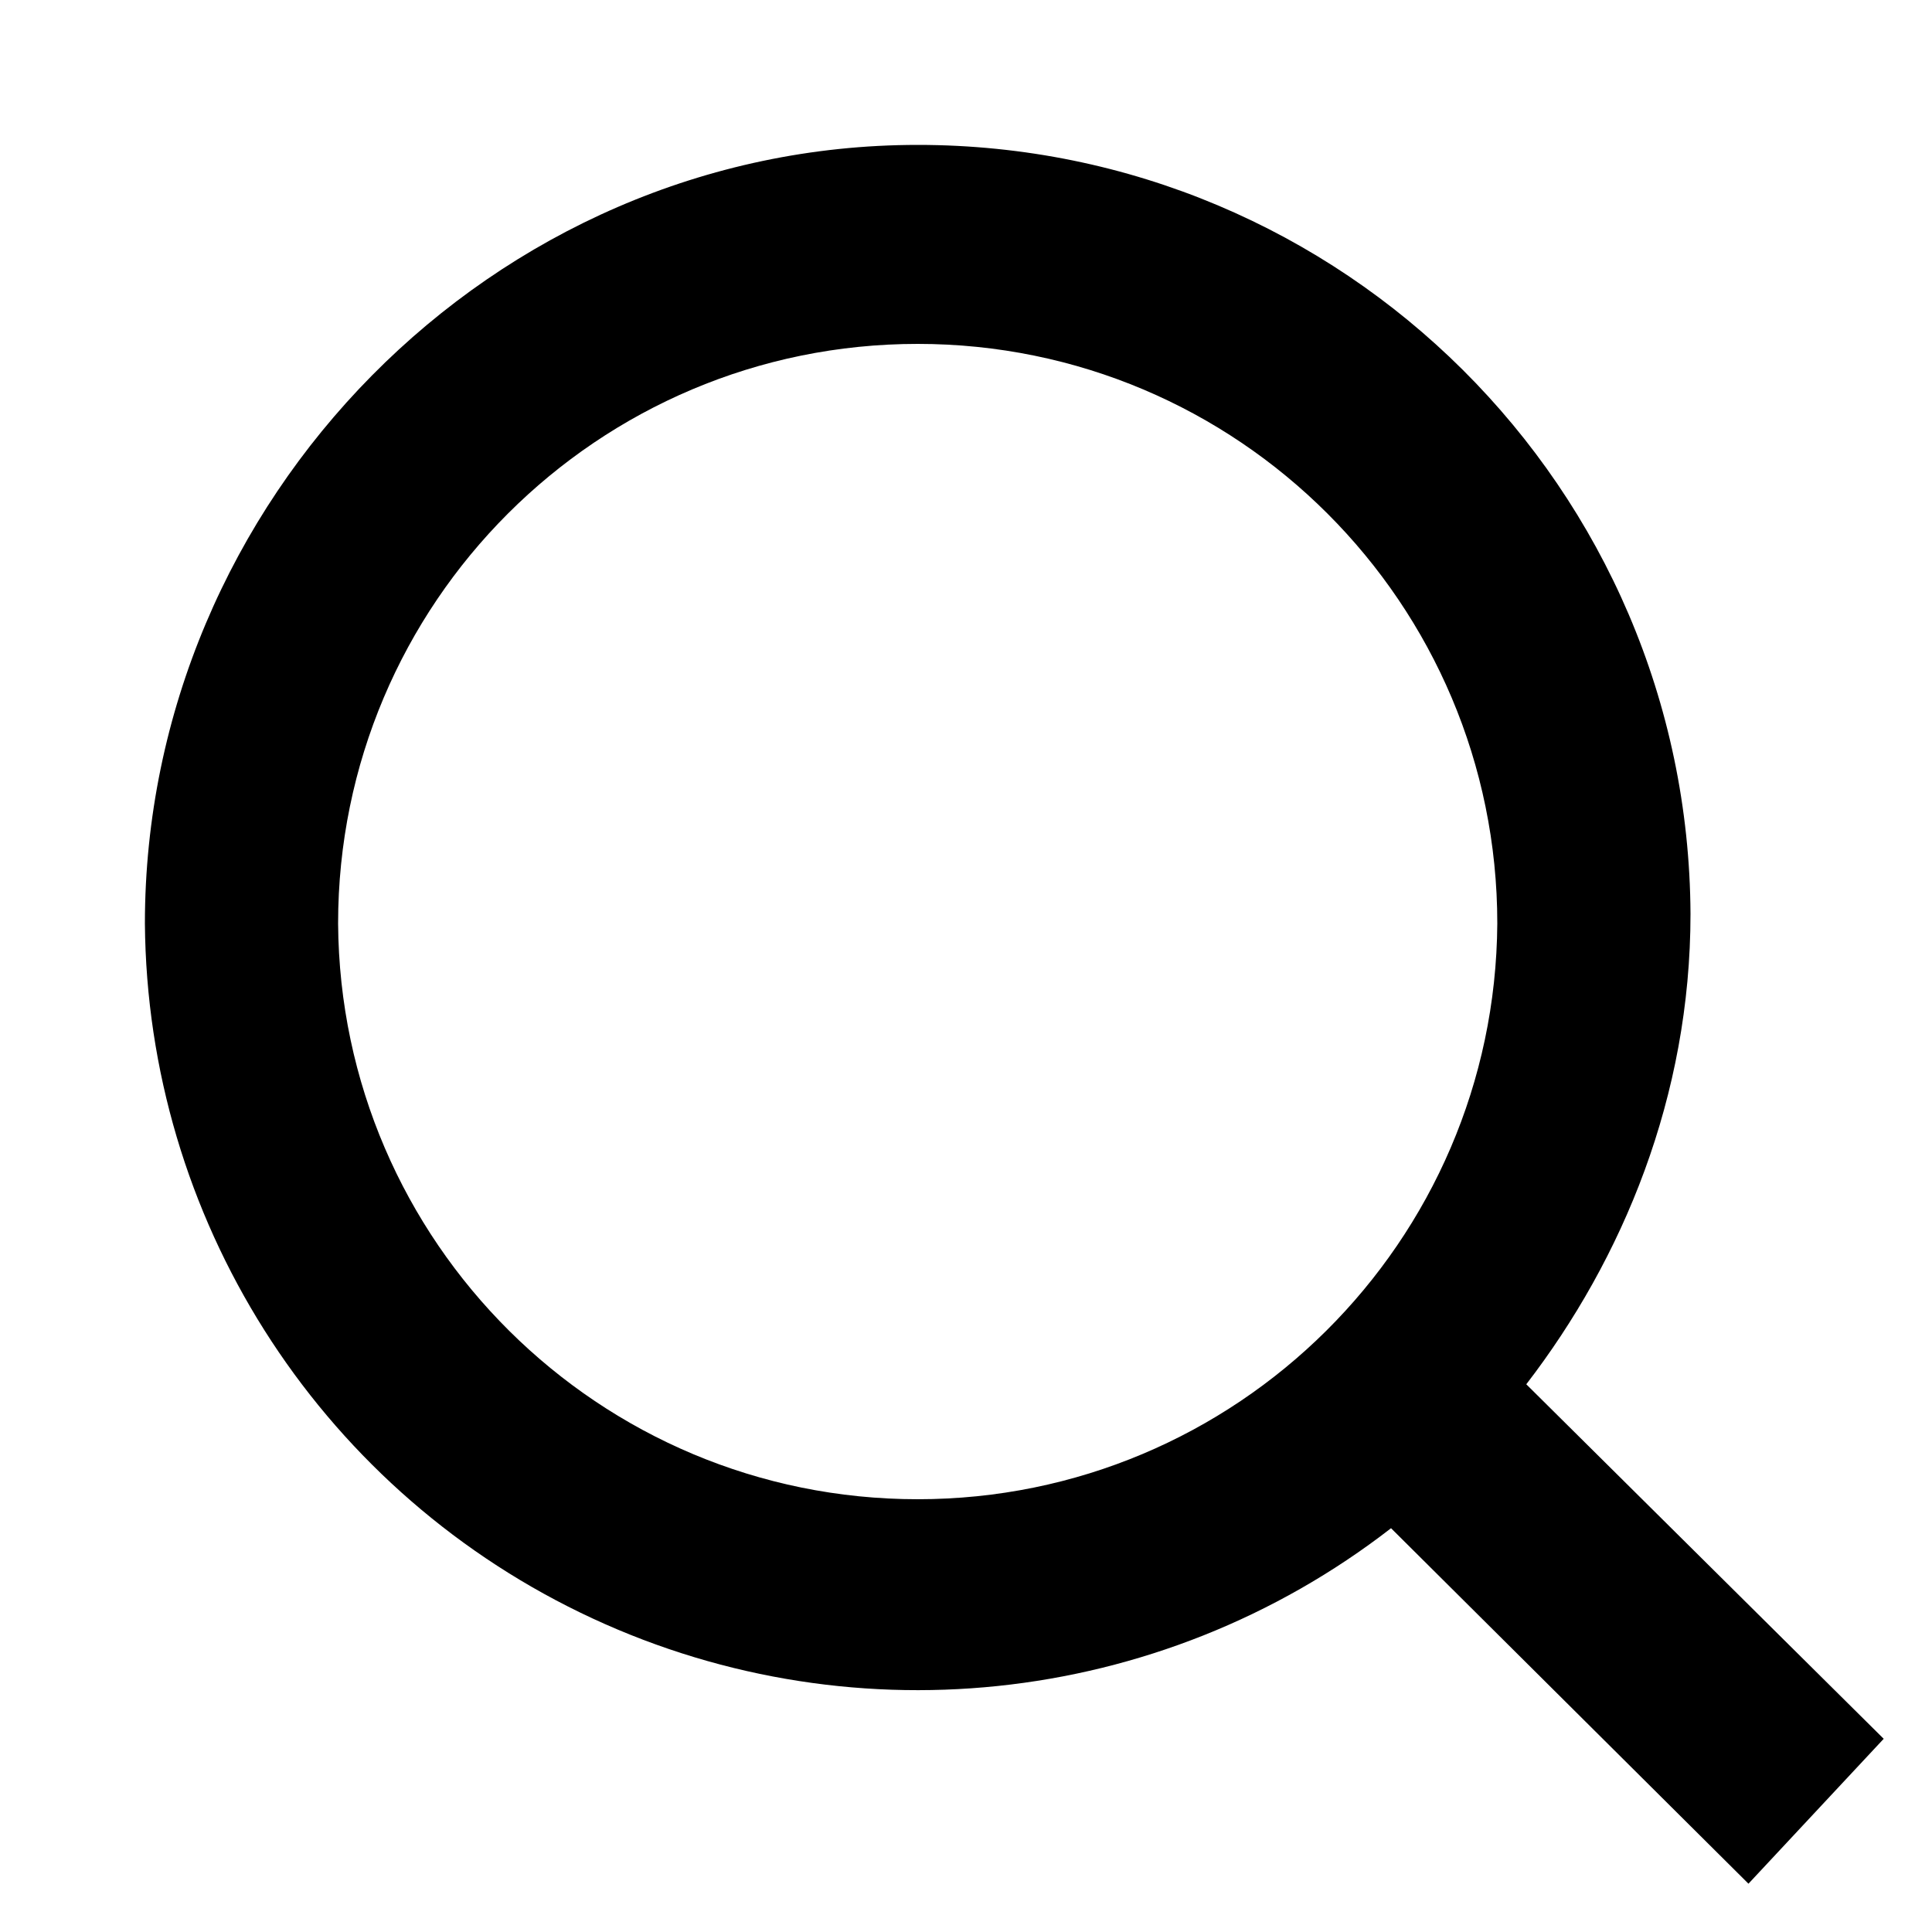
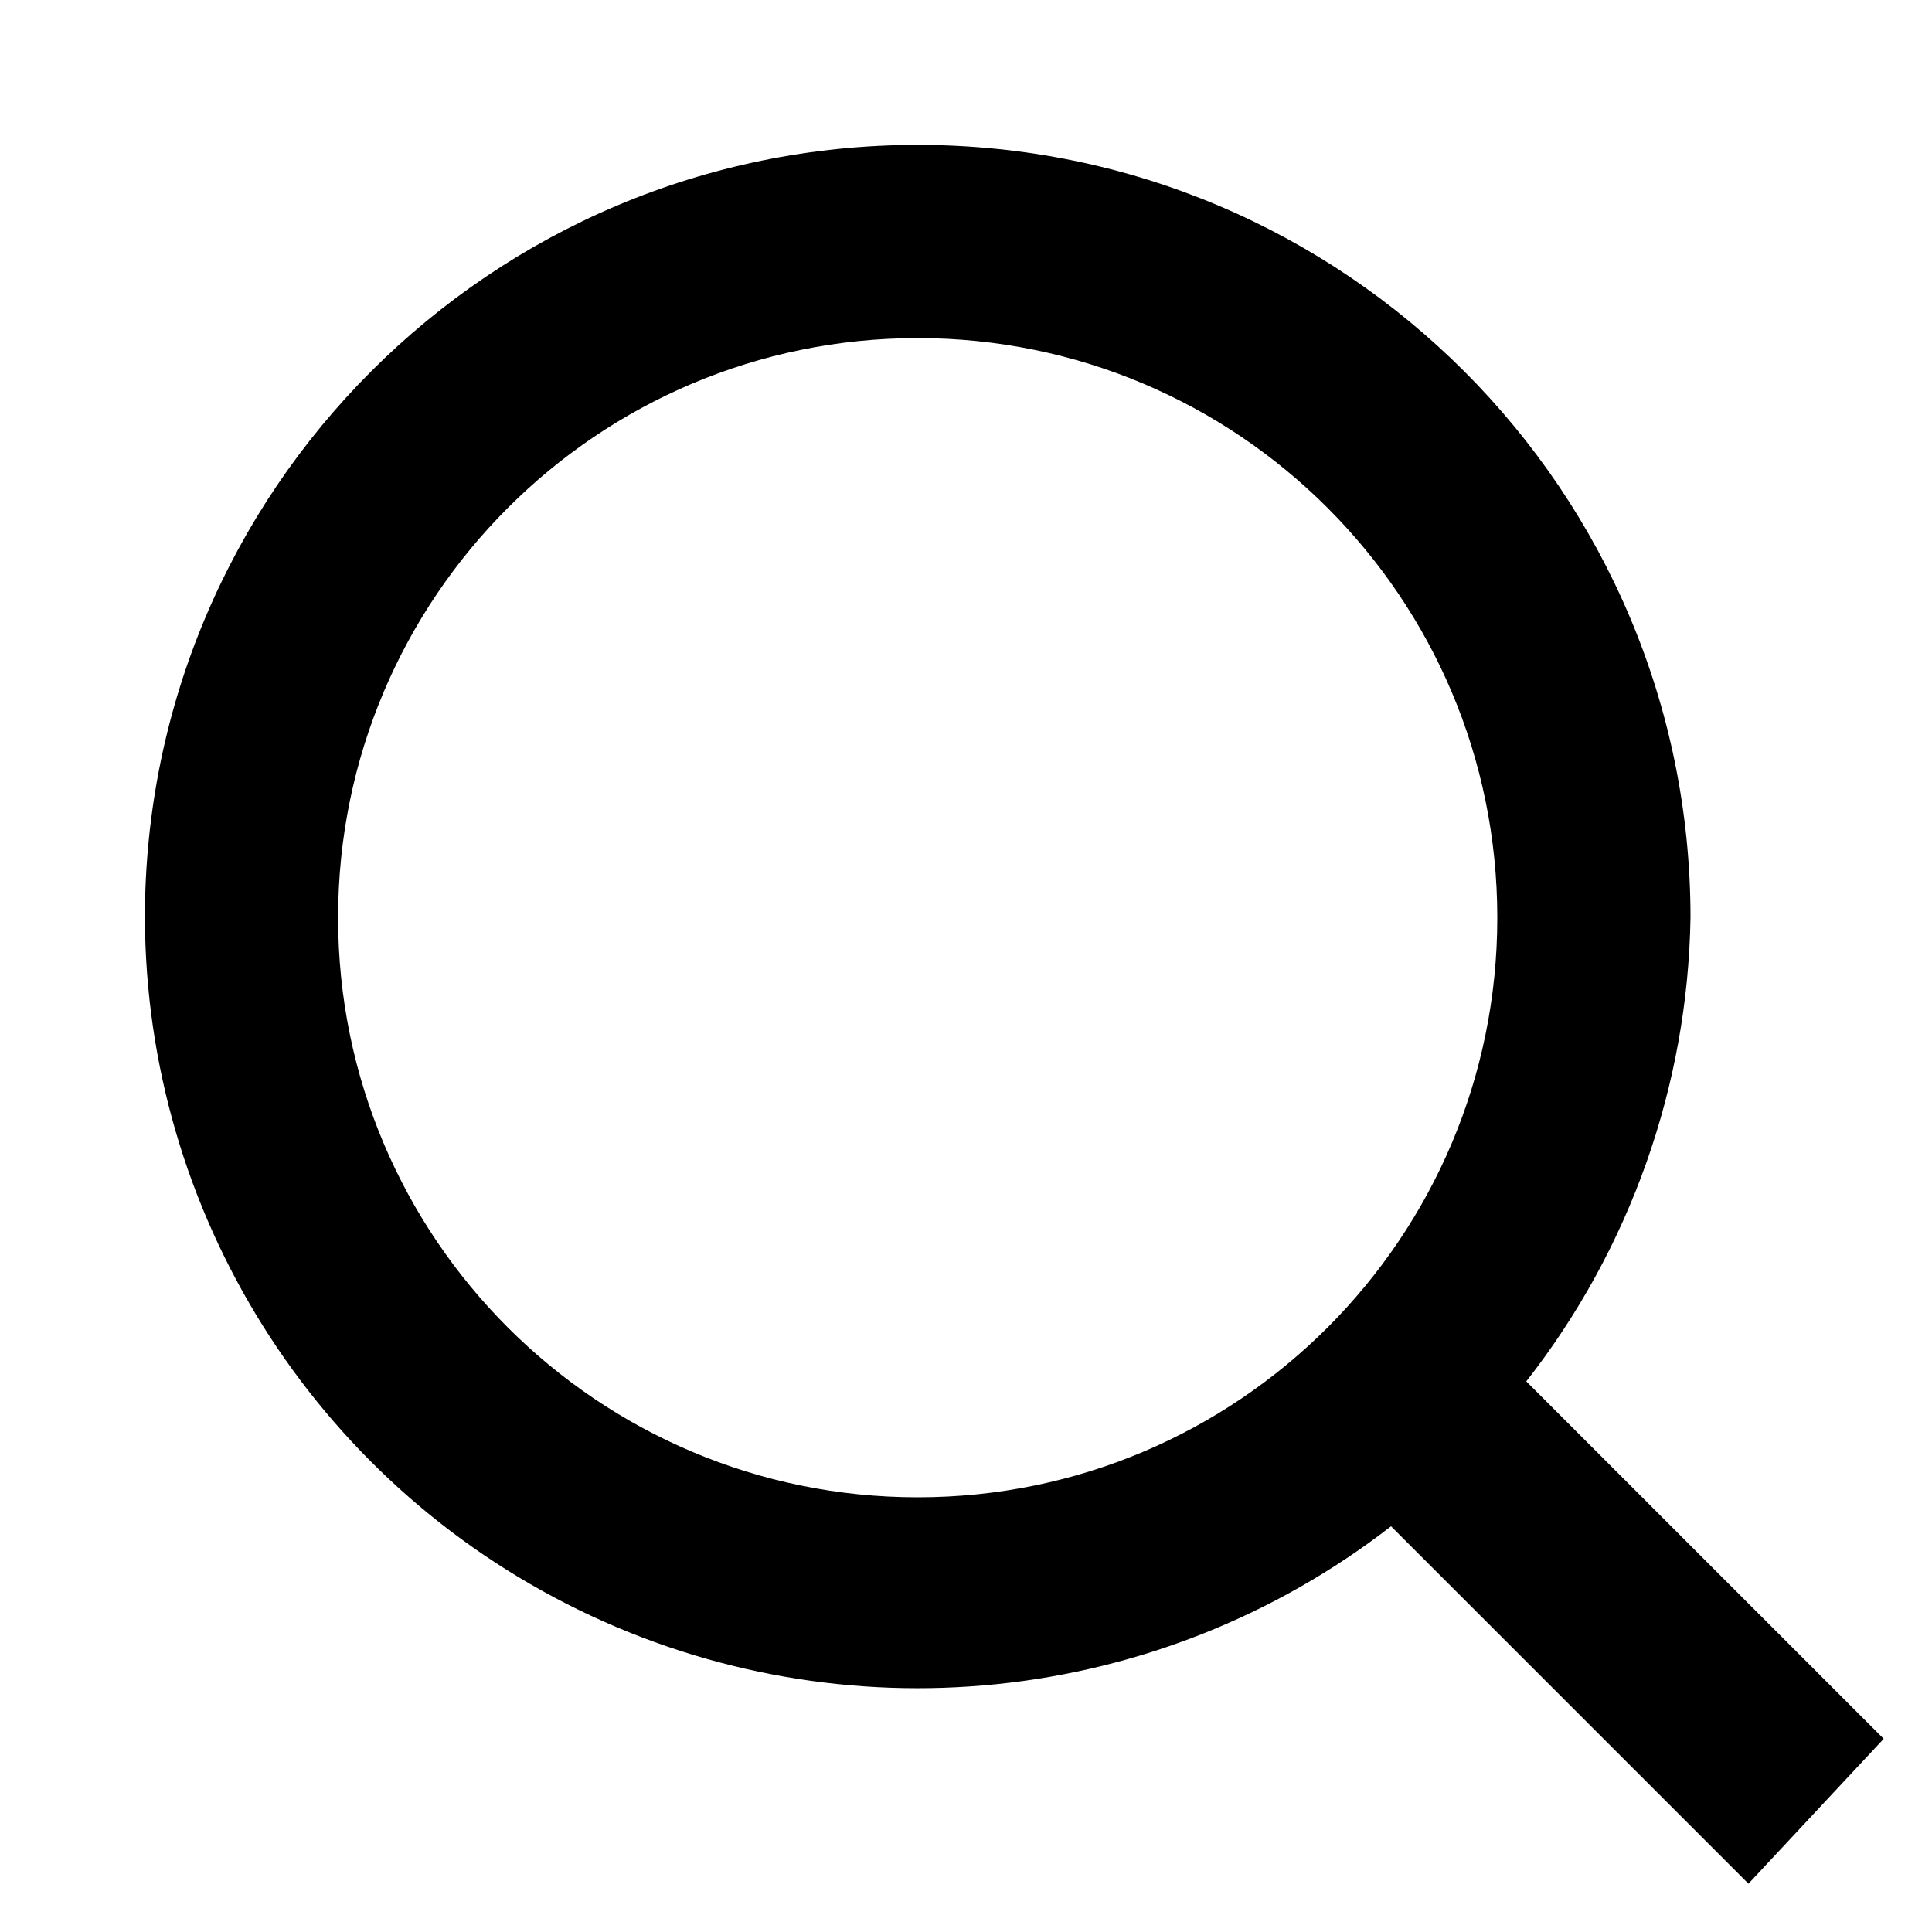
<svg xmlns="http://www.w3.org/2000/svg" width="20" height="20" fill="none">
-   <path fill="#000" d="m19.5 18-3.7-3.67c1-1.3 1.7-2.98 1.7-4.87a8 8 0 0 0-8-7.96c-4.4 0-8 3.68-8 8.06a8 8 0 0 0 12.9 6.26l3.7 3.68 1.4-1.5Zm-10-2.48a6 6 0 0 1-6-5.96 6 6 0 0 1 12 0 6 6 0 0 1-6 5.96Z" />
+   <path fill="#000" d="m19.5 18-3.7-3.7a8 8 0 0 0 1.7-4.8 8 8 0 0 0-8-8 8 8 0 0 0-8 8 8 8 0 0 0 12.9 6.3l3.7 3.7 1.4-1.5Zm-10-2.5a6 6 0 0 1-6-6 6 6 0 0 1 12 0 6 6 0 0 1-6 6Z" />
</svg>
